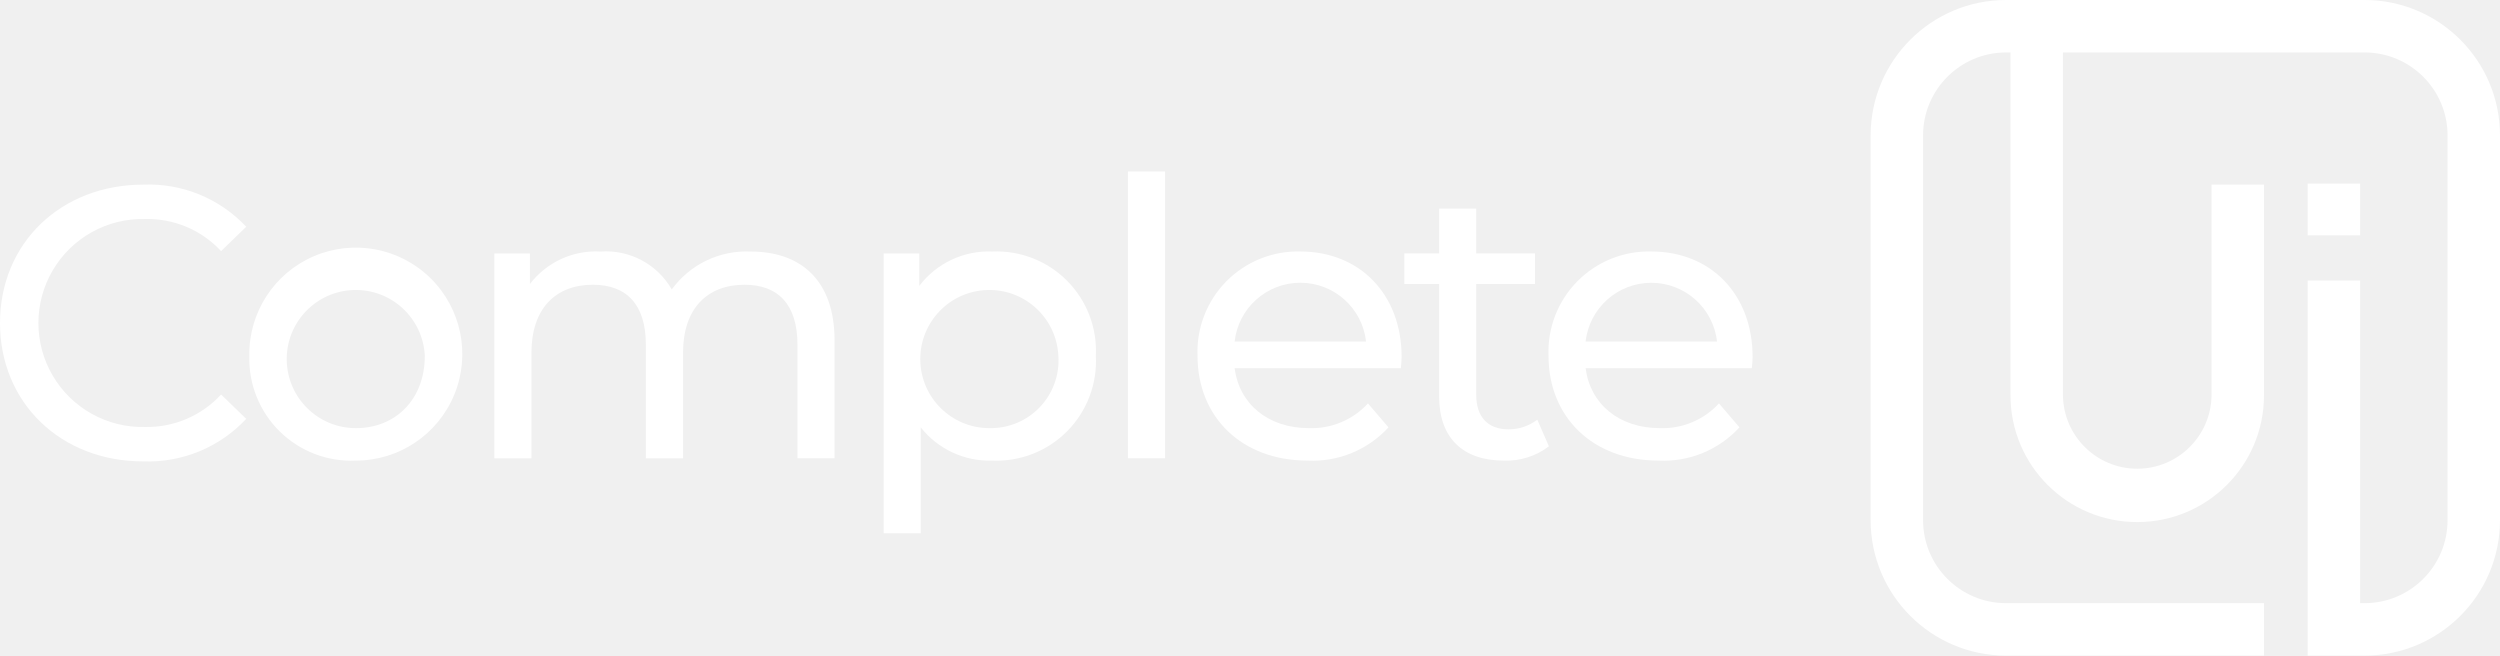
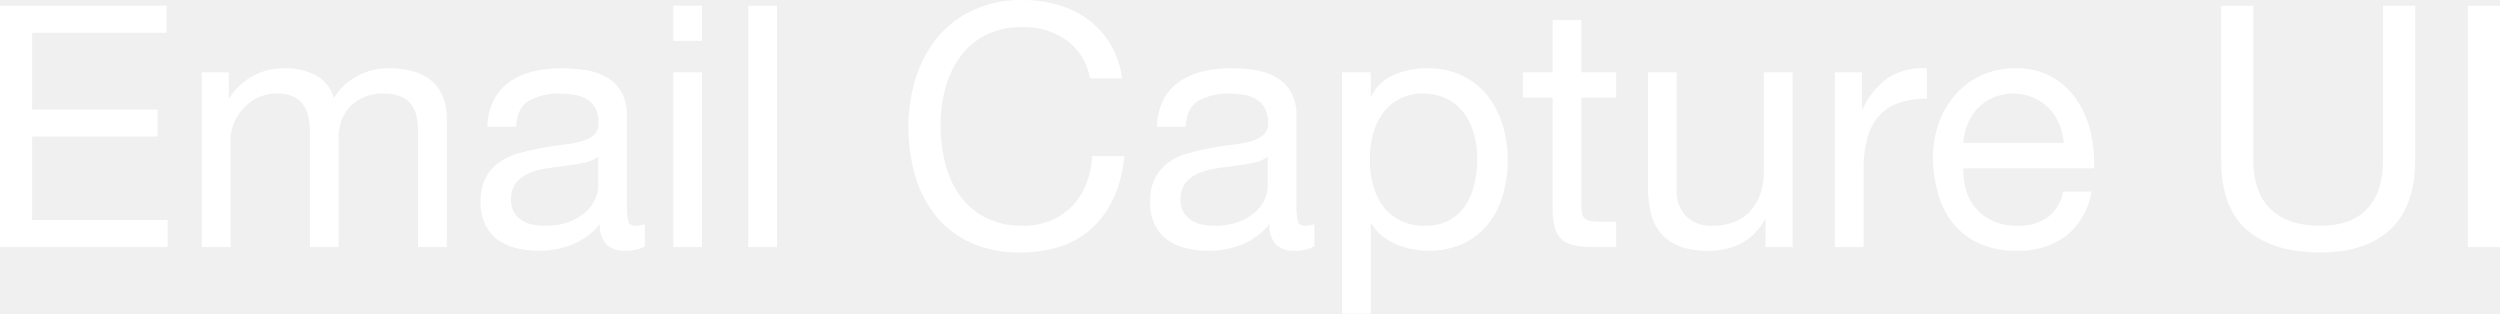
- <svg xmlns="http://www.w3.org/2000/svg" width="204.482" height="53.625" viewBox="0 0 204.482 53.625">
-   <g id="Group_20" data-name="Group 20" transform="translate(-460.035 -540.5)">
-     <g id="Group_18" data-name="Group 18" transform="translate(460.035 554.526)">
-       <path id="Path_4" data-name="Path 4" d="M460.035,582.019c0-6.545,4.995-11.319,11.729-11.319a10.935,10.935,0,0,1,8.41,3.446l-2.055,1.992a8.2,8.2,0,0,0-6.229-2.624,8.507,8.507,0,1,0,0,17.009,8.229,8.229,0,0,0,6.229-2.656l2.055,1.992a10.981,10.981,0,0,1-8.441,3.478C465.03,593.338,460.035,588.563,460.035,582.019Z" transform="translate(-460.035 -569.625)" fill="#fff" />
-       <path id="Path_5" data-name="Path 5" d="M500.821,590.176a8.711,8.711,0,1,1,8.726,8.568A8.338,8.338,0,0,1,500.821,590.176Zm14.353,0a5.65,5.65,0,1,0-5.628,5.912C512.772,596.089,515.174,593.749,515.174,590.176Z" transform="translate(-480.428 -575.096)" fill="#fff" />
-       <path id="Path_6" data-name="Path 6" d="M568.734,588.911v9.643H565.7V589.26c0-3.288-1.581-4.9-4.331-4.9-3.035,0-5.027,1.929-5.027,5.564v8.632H553.3V589.26c0-3.288-1.581-4.9-4.331-4.9-3.035,0-5.027,1.929-5.027,5.564v8.632h-3.035V581.8h2.909v2.5a6.79,6.79,0,0,1,5.785-2.656,6.2,6.2,0,0,1,5.818,3.1,7.55,7.55,0,0,1,6.45-3.1C565.951,581.64,568.734,583.979,568.734,588.911Z" transform="translate(-500.473 -575.096)" fill="#fff" />
-       <path id="Path_7" data-name="Path 7" d="M621.944,590.176a8.141,8.141,0,0,1-8.474,8.568,7.155,7.155,0,0,1-5.849-2.719v8.663h-3.035V581.8H607.5v2.656a7.136,7.136,0,0,1,5.975-2.814A8.133,8.133,0,0,1,621.944,590.176Zm-3.067,0a5.65,5.65,0,1,0-5.659,5.912A5.539,5.539,0,0,0,618.878,590.176Z" transform="translate(-532.311 -575.096)" fill="#fff" />
-       <path id="Path_8" data-name="Path 8" d="M644.551,568.551h3.035V592.01h-3.035Z" transform="translate(-552.293 -568.551)" fill="#fff" />
-       <path id="Path_9" data-name="Path 9" d="M672.563,591.188H658.968c.38,2.941,2.75,4.9,6.07,4.9a6.256,6.256,0,0,0,4.837-2.023l1.676,1.96a8.411,8.411,0,0,1-6.608,2.719c-5.406,0-9.01-3.573-9.01-8.568a8.206,8.206,0,0,1,8.41-8.536c4.837,0,8.283,3.477,8.283,8.631C672.626,590.524,672.594,590.9,672.563,591.188Zm-13.595-2.181h10.75a5.408,5.408,0,0,0-10.75,0Z" transform="translate(-557.984 -575.096)" fill="#fff" />
-       <path id="Path_10" data-name="Path 10" d="M701.588,594.065a5.725,5.725,0,0,1-3.667,1.17c-3.383,0-5.312-1.865-5.312-5.248v-9.2h-2.846v-2.5h2.846v-3.667h3.035v3.667h4.806v2.5h-4.806v9.074c0,1.8.949,2.814,2.624,2.814a3.826,3.826,0,0,0,2.372-.79Z" transform="translate(-574.899 -571.586)" fill="#fff" />
-       <path id="Path_11" data-name="Path 11" d="M729.979,591.188H716.385c.379,2.941,2.75,4.9,6.07,4.9a6.255,6.255,0,0,0,4.837-2.023l1.676,1.96a8.411,8.411,0,0,1-6.608,2.719c-5.406,0-9.01-3.573-9.01-8.568a8.206,8.206,0,0,1,8.41-8.536c4.837,0,8.283,3.477,8.283,8.631C730.043,590.524,730.011,590.9,729.979,591.188Zm-13.594-2.181h10.749a5.408,5.408,0,0,0-10.749,0Z" transform="translate(-586.693 -575.096)" fill="#fff" />
-     </g>
-     <g id="Group_19" data-name="Group 19" transform="translate(613.038 540.5)">
-       <path id="Path_12" data-name="Path 12" d="M806.447,540.5H777.115a11.086,11.086,0,0,0-11.073,11.073v31.478a11.086,11.086,0,0,0,11.073,11.073h21.1v-4.29h-21.1a6.791,6.791,0,0,1-6.784-6.783V551.573a6.791,6.791,0,0,1,6.784-6.783h.367v28.045a10.367,10.367,0,1,0,20.734,0V555.6h-4.289v17.237a6.078,6.078,0,0,1-12.155,0V544.79h24.676a6.791,6.791,0,0,1,6.783,6.783v31.478a6.791,6.791,0,0,1-6.783,6.783h-.367V563.447h-4.29v30.677h4.656a11.086,11.086,0,0,0,11.073-11.073V551.573A11.086,11.086,0,0,0,806.447,540.5Z" transform="translate(-766.041 -540.5)" fill="#fff" />
-       <rect id="Rectangle_16" data-name="Rectangle 16" width="4.29" height="4.236" transform="translate(35.75 15.015)" fill="#fff" />
-     </g>
-   </g>
+ <svg xmlns="http://www.w3.org/2000/svg" width="443.82" height="55.68" viewBox="0 0 443.82 55.68">
+   <path id="Path_2" data-name="Path 2" d="M4.68-42.84V0H34.44V-4.8H10.38V-19.62H32.64v-4.8H10.38V-38.04H34.26v-4.8ZM40.5-31.02V0h5.1V-19.32a7.4,7.4,0,0,1,.45-2.25,8.662,8.662,0,0,1,1.44-2.61,8.635,8.635,0,0,1,2.58-2.16,7.615,7.615,0,0,1,3.81-.9,6.858,6.858,0,0,1,2.85.51,4.344,4.344,0,0,1,1.77,1.44,5.856,5.856,0,0,1,.93,2.19,13.182,13.182,0,0,1,.27,2.76V0h5.1V-19.32a7.785,7.785,0,0,1,2.16-5.76,8.027,8.027,0,0,1,5.94-2.16,7.274,7.274,0,0,1,3.03.54,4.492,4.492,0,0,1,1.83,1.47,5.514,5.514,0,0,1,.9,2.19,14.427,14.427,0,0,1,.24,2.7V0H84V-22.74a10.194,10.194,0,0,0-.75-4.11,7.208,7.208,0,0,0-2.1-2.79,8.773,8.773,0,0,0-3.24-1.59,16.239,16.239,0,0,0-4.23-.51,11.6,11.6,0,0,0-5.61,1.38,10.829,10.829,0,0,0-4.11,3.9,6.721,6.721,0,0,0-3.3-4.08,11.271,11.271,0,0,0-5.22-1.2,11.28,11.28,0,0,0-10.02,5.28H45.3v-4.56ZM119.16-.12a7.214,7.214,0,0,1-3.66.78,4.389,4.389,0,0,1-3.15-1.11,4.825,4.825,0,0,1-1.17-3.63,12.2,12.2,0,0,1-4.89,3.63A16.163,16.163,0,0,1,100.26.66,16.155,16.155,0,0,1,96.27.18,9.277,9.277,0,0,1,93-1.32a7.2,7.2,0,0,1-2.19-2.67A8.983,8.983,0,0,1,90-7.98a9.111,9.111,0,0,1,.9-4.32,7.852,7.852,0,0,1,2.37-2.73,10.859,10.859,0,0,1,3.36-1.59q1.89-.54,3.87-.9,2.1-.42,3.99-.63a22.229,22.229,0,0,0,3.33-.6,5.549,5.549,0,0,0,2.28-1.14,2.783,2.783,0,0,0,.84-2.19,5.09,5.09,0,0,0-.63-2.7,4.32,4.32,0,0,0-1.62-1.56,6.587,6.587,0,0,0-2.22-.72,16.765,16.765,0,0,0-2.43-.18,10.785,10.785,0,0,0-5.4,1.23q-2.16,1.23-2.34,4.65H91.2a11.016,11.016,0,0,1,1.2-4.86,9.1,9.1,0,0,1,2.88-3.21,12.083,12.083,0,0,1,4.11-1.77,21.706,21.706,0,0,1,4.95-.54,29.036,29.036,0,0,1,4.17.3,10.9,10.9,0,0,1,3.75,1.23,7.19,7.19,0,0,1,2.7,2.61,8.353,8.353,0,0,1,1.02,4.38V-7.26a11.936,11.936,0,0,0,.21,2.64q.21.84,1.41.84a5.051,5.051,0,0,0,1.56-.3Zm-8.28-15.9a6.348,6.348,0,0,1-2.52,1.05q-1.56.33-3.27.54t-3.45.48a12.685,12.685,0,0,0-3.12.87,5.676,5.676,0,0,0-2.25,1.71,4.789,4.789,0,0,0-.87,3.03,4.147,4.147,0,0,0,.51,2.13A4.251,4.251,0,0,0,97.23-4.8a5.538,5.538,0,0,0,1.89.78,10.487,10.487,0,0,0,2.28.24,12.081,12.081,0,0,0,4.32-.69,9.087,9.087,0,0,0,2.94-1.74,6.864,6.864,0,0,0,1.68-2.28,5.766,5.766,0,0,0,.54-2.31ZM129.3-36.6v-6.24h-5.1v6.24Zm-5.1,5.58V0h5.1V-31.02Zm13.32-11.82V0h5.1V-42.84Zm60.66,12.9h5.7a15.94,15.94,0,0,0-2.04-6.03,14.836,14.836,0,0,0-3.9-4.35,17.1,17.1,0,0,0-5.34-2.64,22.021,22.021,0,0,0-6.36-.9,20.5,20.5,0,0,0-8.73,1.77,18.042,18.042,0,0,0-6.36,4.83,21.182,21.182,0,0,0-3.87,7.17,28.581,28.581,0,0,0-1.32,8.79,30.208,30.208,0,0,0,1.23,8.76,20.233,20.233,0,0,0,3.69,7.08,17.088,17.088,0,0,0,6.18,4.71,20.651,20.651,0,0,0,8.7,1.71q8.22,0,12.96-4.5t5.58-12.6h-5.7a16.346,16.346,0,0,1-1.08,4.92,11.874,11.874,0,0,1-2.49,3.93,11.341,11.341,0,0,1-3.78,2.58,12.717,12.717,0,0,1-5.01.93,14.1,14.1,0,0,1-6.6-1.44,12.89,12.89,0,0,1-4.53-3.87,16.576,16.576,0,0,1-2.61-5.7,27.761,27.761,0,0,1-.84-6.93,24.817,24.817,0,0,1,.84-6.48,16.7,16.7,0,0,1,2.61-5.55,12.967,12.967,0,0,1,4.5-3.87,13.918,13.918,0,0,1,6.57-1.44,13.241,13.241,0,0,1,7.77,2.28A10.6,10.6,0,0,1,198.18-29.94ZM238.02-.12a7.214,7.214,0,0,1-3.66.78,4.389,4.389,0,0,1-3.15-1.11,4.825,4.825,0,0,1-1.17-3.63,12.2,12.2,0,0,1-4.89,3.63A16.163,16.163,0,0,1,219.12.66a16.155,16.155,0,0,1-3.99-.48,9.277,9.277,0,0,1-3.27-1.5,7.2,7.2,0,0,1-2.19-2.67,8.983,8.983,0,0,1-.81-3.99,9.111,9.111,0,0,1,.9-4.32,7.852,7.852,0,0,1,2.37-2.73,10.859,10.859,0,0,1,3.36-1.59q1.89-.54,3.87-.9,2.1-.42,3.99-.63a22.229,22.229,0,0,0,3.33-.6,5.548,5.548,0,0,0,2.28-1.14,2.783,2.783,0,0,0,.84-2.19,5.09,5.09,0,0,0-.63-2.7,4.32,4.32,0,0,0-1.62-1.56,6.587,6.587,0,0,0-2.22-.72,16.765,16.765,0,0,0-2.43-.18,10.786,10.786,0,0,0-5.4,1.23q-2.16,1.23-2.34,4.65h-5.1a11.016,11.016,0,0,1,1.2-4.86,9.1,9.1,0,0,1,2.88-3.21,12.083,12.083,0,0,1,4.11-1.77,21.706,21.706,0,0,1,4.95-.54,29.035,29.035,0,0,1,4.17.3,10.9,10.9,0,0,1,3.75,1.23,7.19,7.19,0,0,1,2.7,2.61,8.353,8.353,0,0,1,1.02,4.38V-7.26a11.936,11.936,0,0,0,.21,2.64q.21.84,1.41.84a5.051,5.051,0,0,0,1.56-.3Zm-8.28-15.9a6.348,6.348,0,0,1-2.52,1.05q-1.56.33-3.27.54t-3.45.48a12.685,12.685,0,0,0-3.12.87,5.676,5.676,0,0,0-2.25,1.71,4.789,4.789,0,0,0-.87,3.03,4.147,4.147,0,0,0,.51,2.13,4.251,4.251,0,0,0,1.32,1.41,5.538,5.538,0,0,0,1.89.78,10.487,10.487,0,0,0,2.28.24,12.081,12.081,0,0,0,4.32-.69,9.087,9.087,0,0,0,2.94-1.74,6.864,6.864,0,0,0,1.68-2.28,5.766,5.766,0,0,0,.54-2.31Zm13.2-15V11.82h5.1V-4.14h.12a8.216,8.216,0,0,0,2.07,2.31,10.9,10.9,0,0,0,2.61,1.47,14.165,14.165,0,0,0,2.79.78,15.33,15.33,0,0,0,2.55.24A14.4,14.4,0,0,0,264.39-.6a12.446,12.446,0,0,0,4.44-3.45,14.691,14.691,0,0,0,2.64-5.13,21.884,21.884,0,0,0,.87-6.24,21.2,21.2,0,0,0-.9-6.24,15.767,15.767,0,0,0-2.67-5.19,12.753,12.753,0,0,0-4.44-3.57,13.991,13.991,0,0,0-6.27-1.32,14.782,14.782,0,0,0-5.94,1.17,7.636,7.636,0,0,0-3.96,3.75h-.12v-4.2Zm24,15.24a20.406,20.406,0,0,1-.48,4.44A11.746,11.746,0,0,1,264.9-7.5a8.2,8.2,0,0,1-2.85,2.7,8.72,8.72,0,0,1-4.41,1.02,9.466,9.466,0,0,1-4.5-.99,8.734,8.734,0,0,1-3.03-2.61,10.914,10.914,0,0,1-1.71-3.75,17.876,17.876,0,0,1-.54-4.41,17.988,17.988,0,0,1,.51-4.26,11.165,11.165,0,0,1,1.65-3.75,8.778,8.778,0,0,1,2.94-2.67,8.758,8.758,0,0,1,4.38-1.02,9.109,9.109,0,0,1,4.29.96,8.526,8.526,0,0,1,3,2.58,11.416,11.416,0,0,1,1.74,3.69A15.861,15.861,0,0,1,266.94-15.78Zm18.48-15.24v-9.3h-5.1v9.3h-5.28v4.5h5.28V-6.78a11.787,11.787,0,0,0,.42,3.48,4.231,4.231,0,0,0,1.29,2.04,4.98,4.98,0,0,0,2.28.99A18.313,18.313,0,0,0,287.7,0h3.9V-4.5h-2.34a17.009,17.009,0,0,1-1.95-.09,2.519,2.519,0,0,1-1.17-.39,1.483,1.483,0,0,1-.57-.84,5.565,5.565,0,0,1-.15-1.44V-26.52h6.18v-4.5ZM322.92,0V-31.02h-5.1V-13.5a12.566,12.566,0,0,1-.57,3.87,8.789,8.789,0,0,1-1.71,3.09,7.594,7.594,0,0,1-2.85,2.04,10.394,10.394,0,0,1-4.05.72,6.243,6.243,0,0,1-4.62-1.68,6.162,6.162,0,0,1-1.68-4.56v-21h-5.1v20.4a19.2,19.2,0,0,0,.51,4.59,8.693,8.693,0,0,0,1.77,3.57,8.132,8.132,0,0,0,3.3,2.31,13.91,13.91,0,0,0,5.1.81,12.4,12.4,0,0,0,5.94-1.35A10.422,10.422,0,0,0,318-4.92h.12V0Zm7.5-31.02V0h5.1V-13.8a21.208,21.208,0,0,1,.6-5.31,10.178,10.178,0,0,1,1.92-3.93,8.229,8.229,0,0,1,3.48-2.46,14.424,14.424,0,0,1,5.22-.84v-5.4a11.462,11.462,0,0,0-6.84,1.68,13.816,13.816,0,0,0-4.56,5.58h-.12v-6.54Zm40.62,12.54H353.22a10.622,10.622,0,0,1,.78-3.39,9.042,9.042,0,0,1,1.8-2.79,8.244,8.244,0,0,1,2.73-1.89,8.88,8.88,0,0,1,3.57-.69,8.725,8.725,0,0,1,3.51.69,8.831,8.831,0,0,1,2.76,1.86,8.741,8.741,0,0,1,1.86,2.79A10.434,10.434,0,0,1,371.04-18.48Zm4.92,8.64h-5.04a7.252,7.252,0,0,1-2.73,4.56,8.827,8.827,0,0,1-5.31,1.5,10.564,10.564,0,0,1-4.38-.84,8.585,8.585,0,0,1-3.06-2.25,8.765,8.765,0,0,1-1.74-3.24,12.312,12.312,0,0,1-.48-3.87h23.22a24.7,24.7,0,0,0-.51-5.94,17.2,17.2,0,0,0-2.28-5.76,13.586,13.586,0,0,0-4.38-4.35,12.726,12.726,0,0,0-6.87-1.71,14.106,14.106,0,0,0-5.85,1.2,13.749,13.749,0,0,0-4.62,3.36,15.487,15.487,0,0,0-3.03,5.1,18.666,18.666,0,0,0-1.08,6.48,24.865,24.865,0,0,0,1.05,6.54,14.274,14.274,0,0,0,2.79,5.16,12.715,12.715,0,0,0,4.59,3.36A15.934,15.934,0,0,0,362.7.66a14.08,14.08,0,0,0,8.76-2.64A12.4,12.4,0,0,0,375.96-9.84Zm57.48-5.64V-42.84h-5.7v27.36q0,5.76-2.85,8.73t-8.31,2.97q-5.76,0-8.82-2.97t-3.06-8.73V-42.84H399v27.36q0,8.58,4.65,12.51T416.58.96q8.1,0,12.48-4.11T433.44-15.48Zm9.36-27.36V0h5.7V-42.84Z" transform="translate(-4.68 43.86)" fill="#fff" />
</svg>
